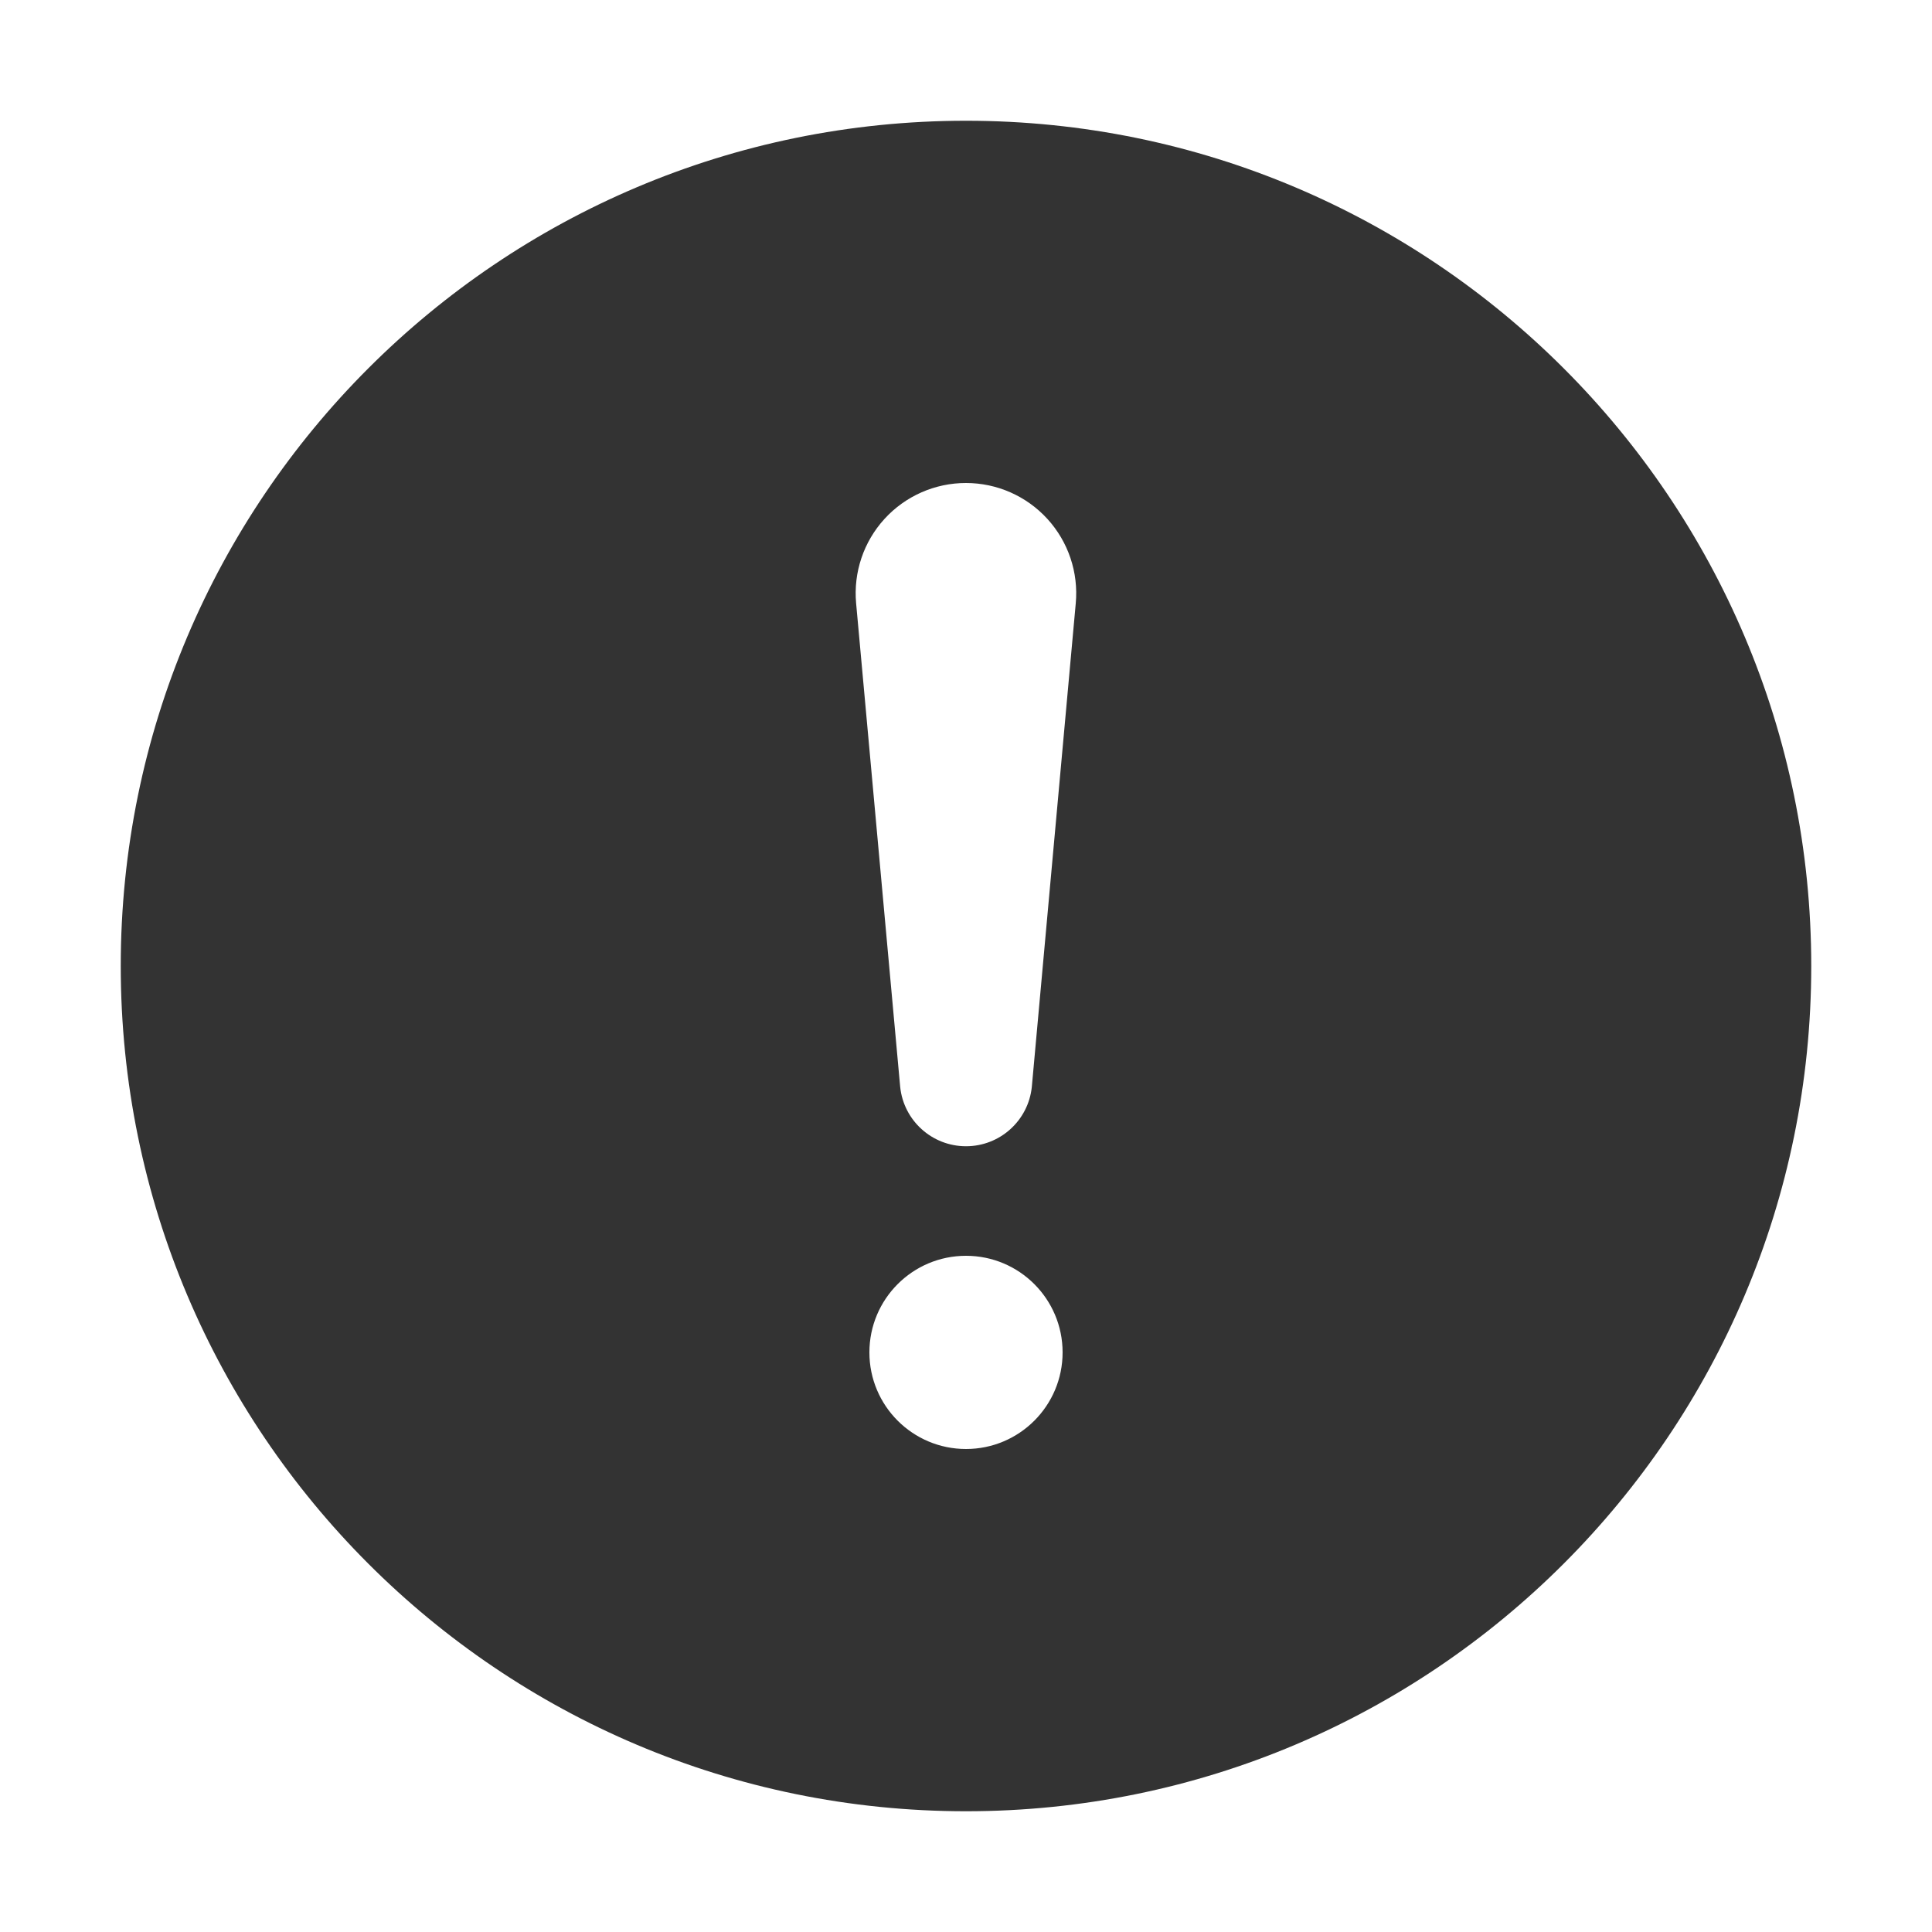
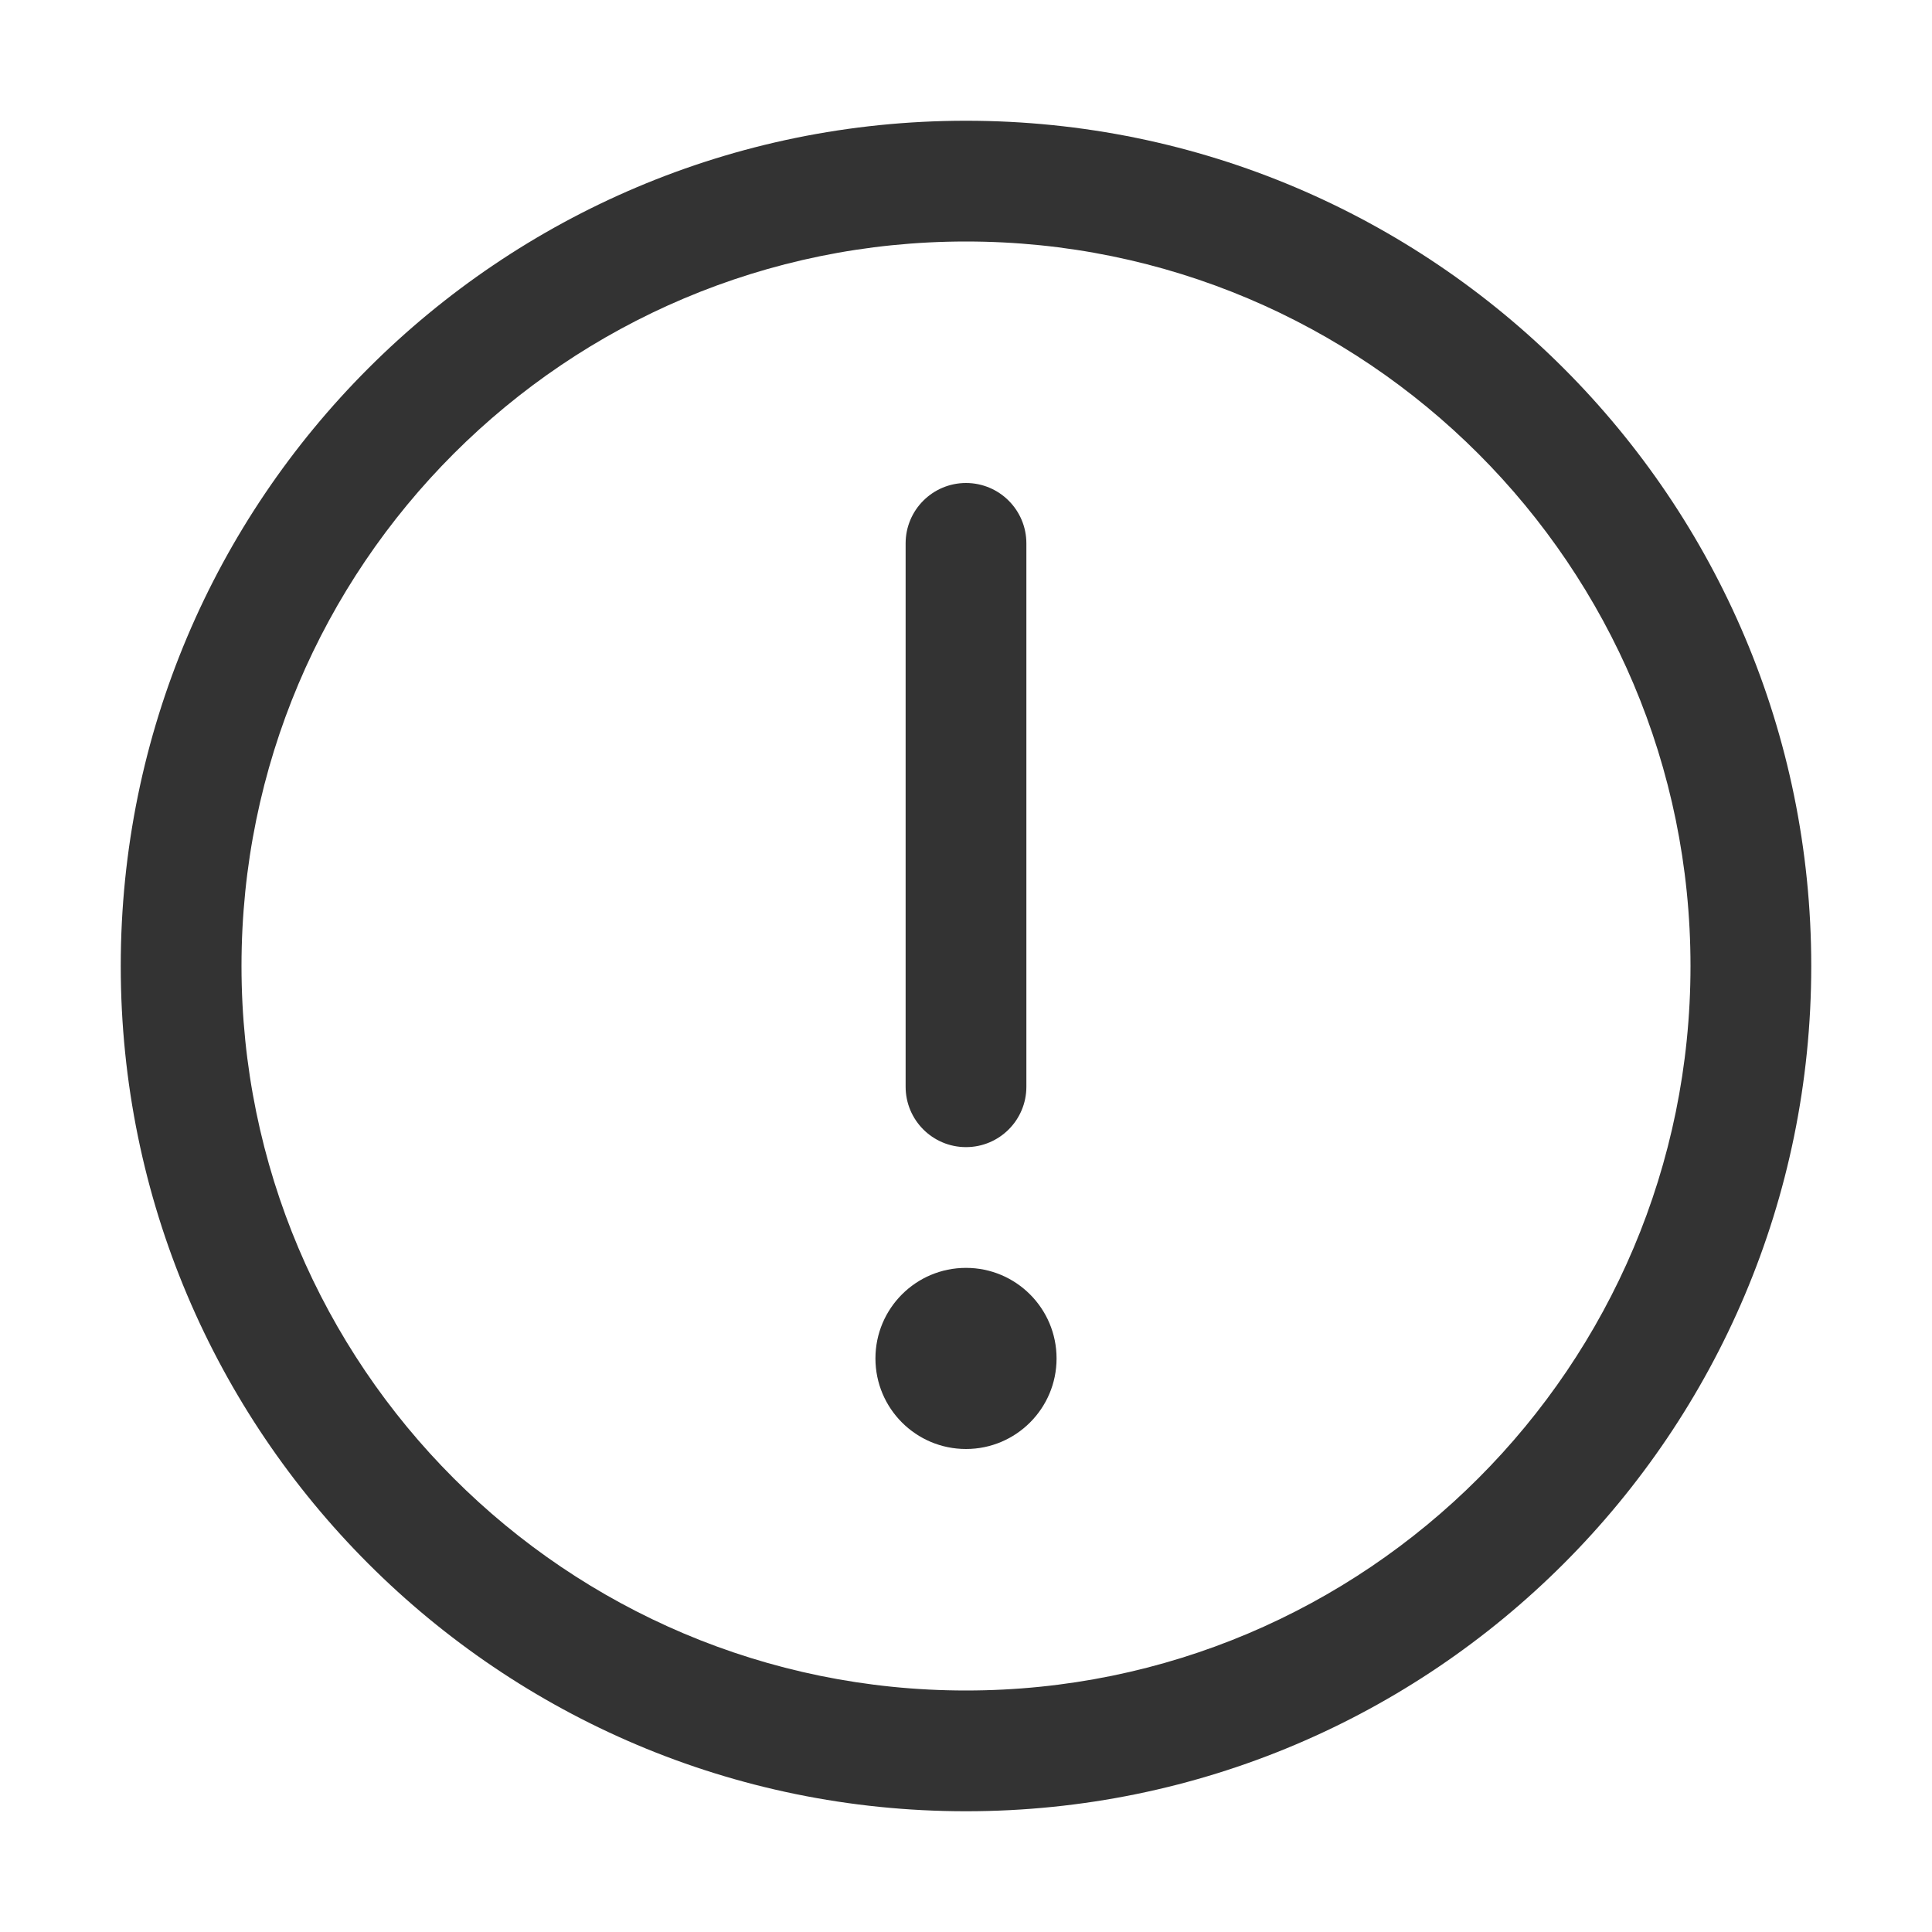
<svg xmlns="http://www.w3.org/2000/svg" class="icon" width="200" height="200" viewBox="0 0 1024 1024">
-   <path fill="#333" d="M512 64a448 448 0 110 896 448 448 0 010-896zm0 192a58.432 58.432 0 00-58.24 63.744l23.36 256.384a35.072 35.072 0 0069.76 0l23.296-256.384A58.432 58.432 0 00512 256zm0 512a51.2 51.2 0 100-102.4 51.2 51.2 0 000 102.4z" />
+   <path fill="#333" d="M512 64a448 448 0 110 896 448 448 0 010-896zm0 832a384 384 0 000-768 384 384 0 000 768zm48-176a48 48 0 11-96 0 48 48 0 0196 0zm-48-464a32 32 0 0132 32v288a32 32 0 01-64 0V288a32 32 0 0132-32z" />
</svg>
